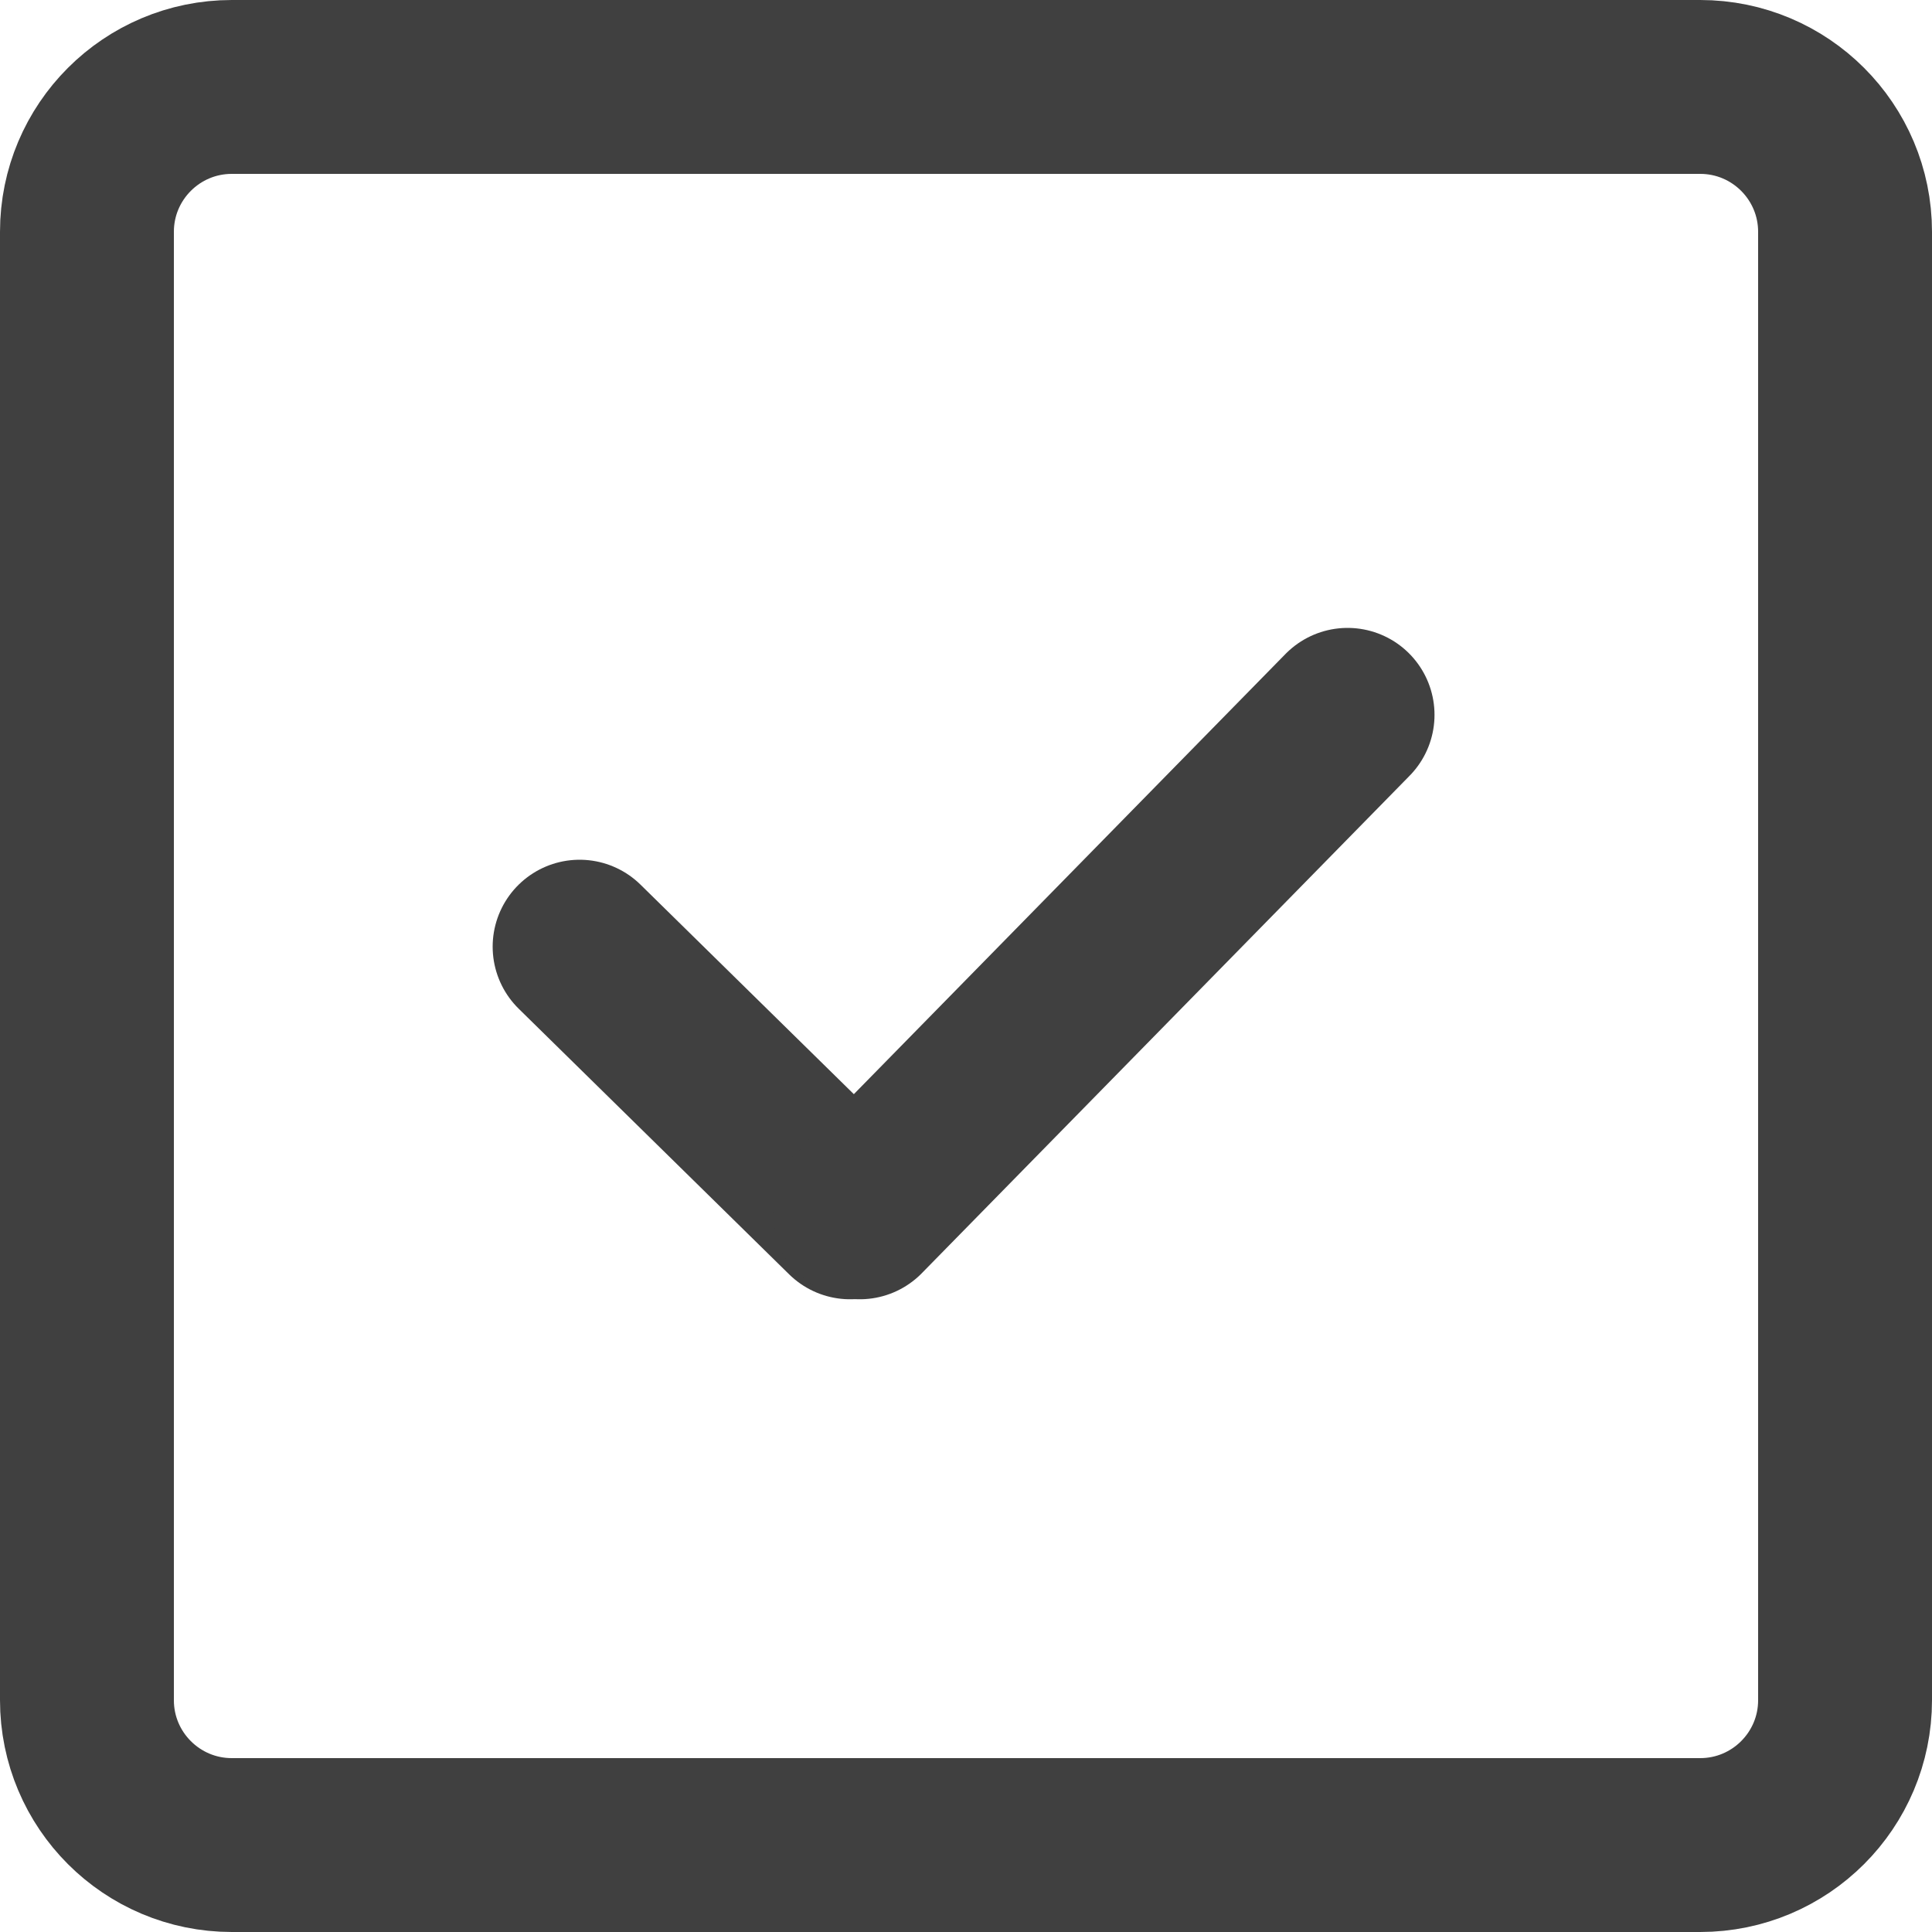
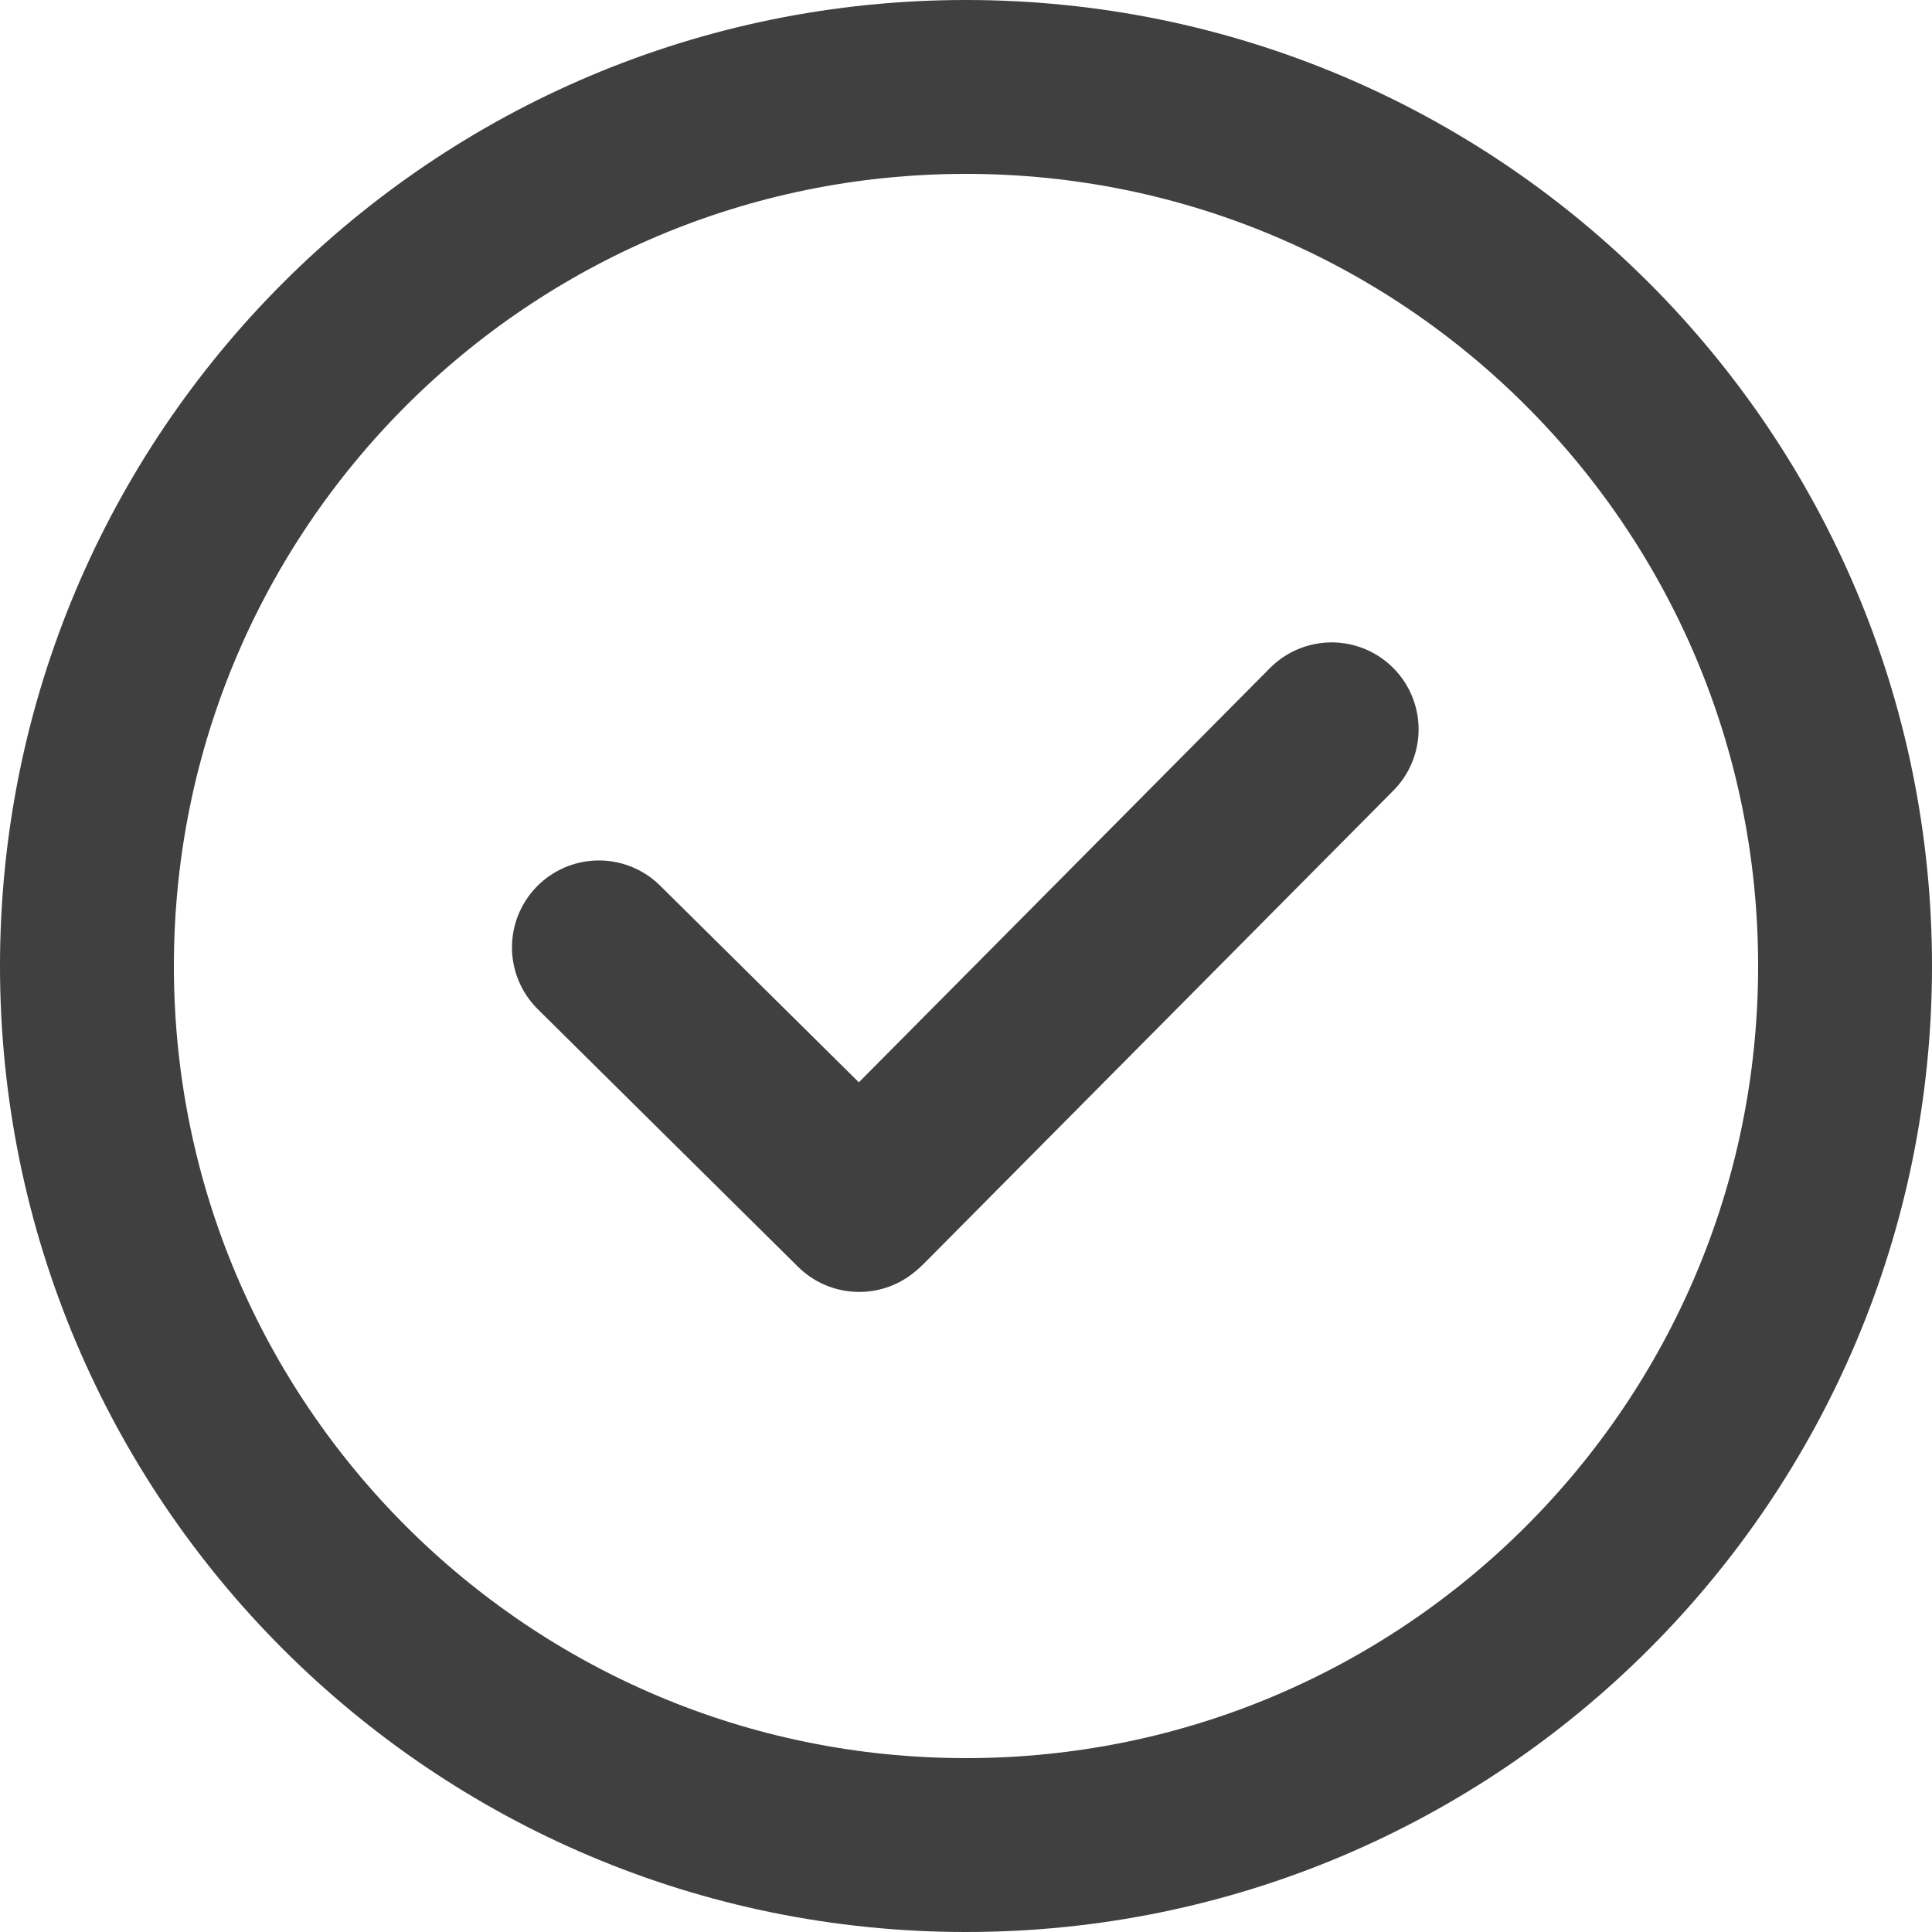
<svg xmlns="http://www.w3.org/2000/svg" width="400" height="400" viewBox="0 0 400 400" fill="none">
-   <path d="M48 18H352C368.569 18 382 31.431 382 48V352C382 368.569 368.569 382 352 382H48C31.431 382 18 368.569 18 352V48C18 31.431 31.431 18 48 18Z" stroke="#404040" stroke-width="36" />
-   <path d="M120 196L176 251" stroke="#404040" stroke-width="36" stroke-linecap="round" stroke-linejoin="round" />
-   <path d="M178 251L279 148" stroke="#404040" stroke-width="36" stroke-linecap="round" stroke-linejoin="round" />
+   <path d="M200 382C300.516 382 382 300.516 382 200C382 99.484 300.516 18 200 18C99.484 18 18 99.484 18 200C18 300.516 99.484 382 200 382Z" stroke="#404040" stroke-width="36" stroke-linecap="round" stroke-linejoin="round" />
+   <path d="M124 196.147L177.889 249.481" stroke="#404040" stroke-width="36" stroke-linecap="round" stroke-linejoin="round" />
+   <path d="M178.73 248.714L275.705 151" stroke="#404040" stroke-width="36" stroke-linecap="round" stroke-linejoin="round" />
</svg>
